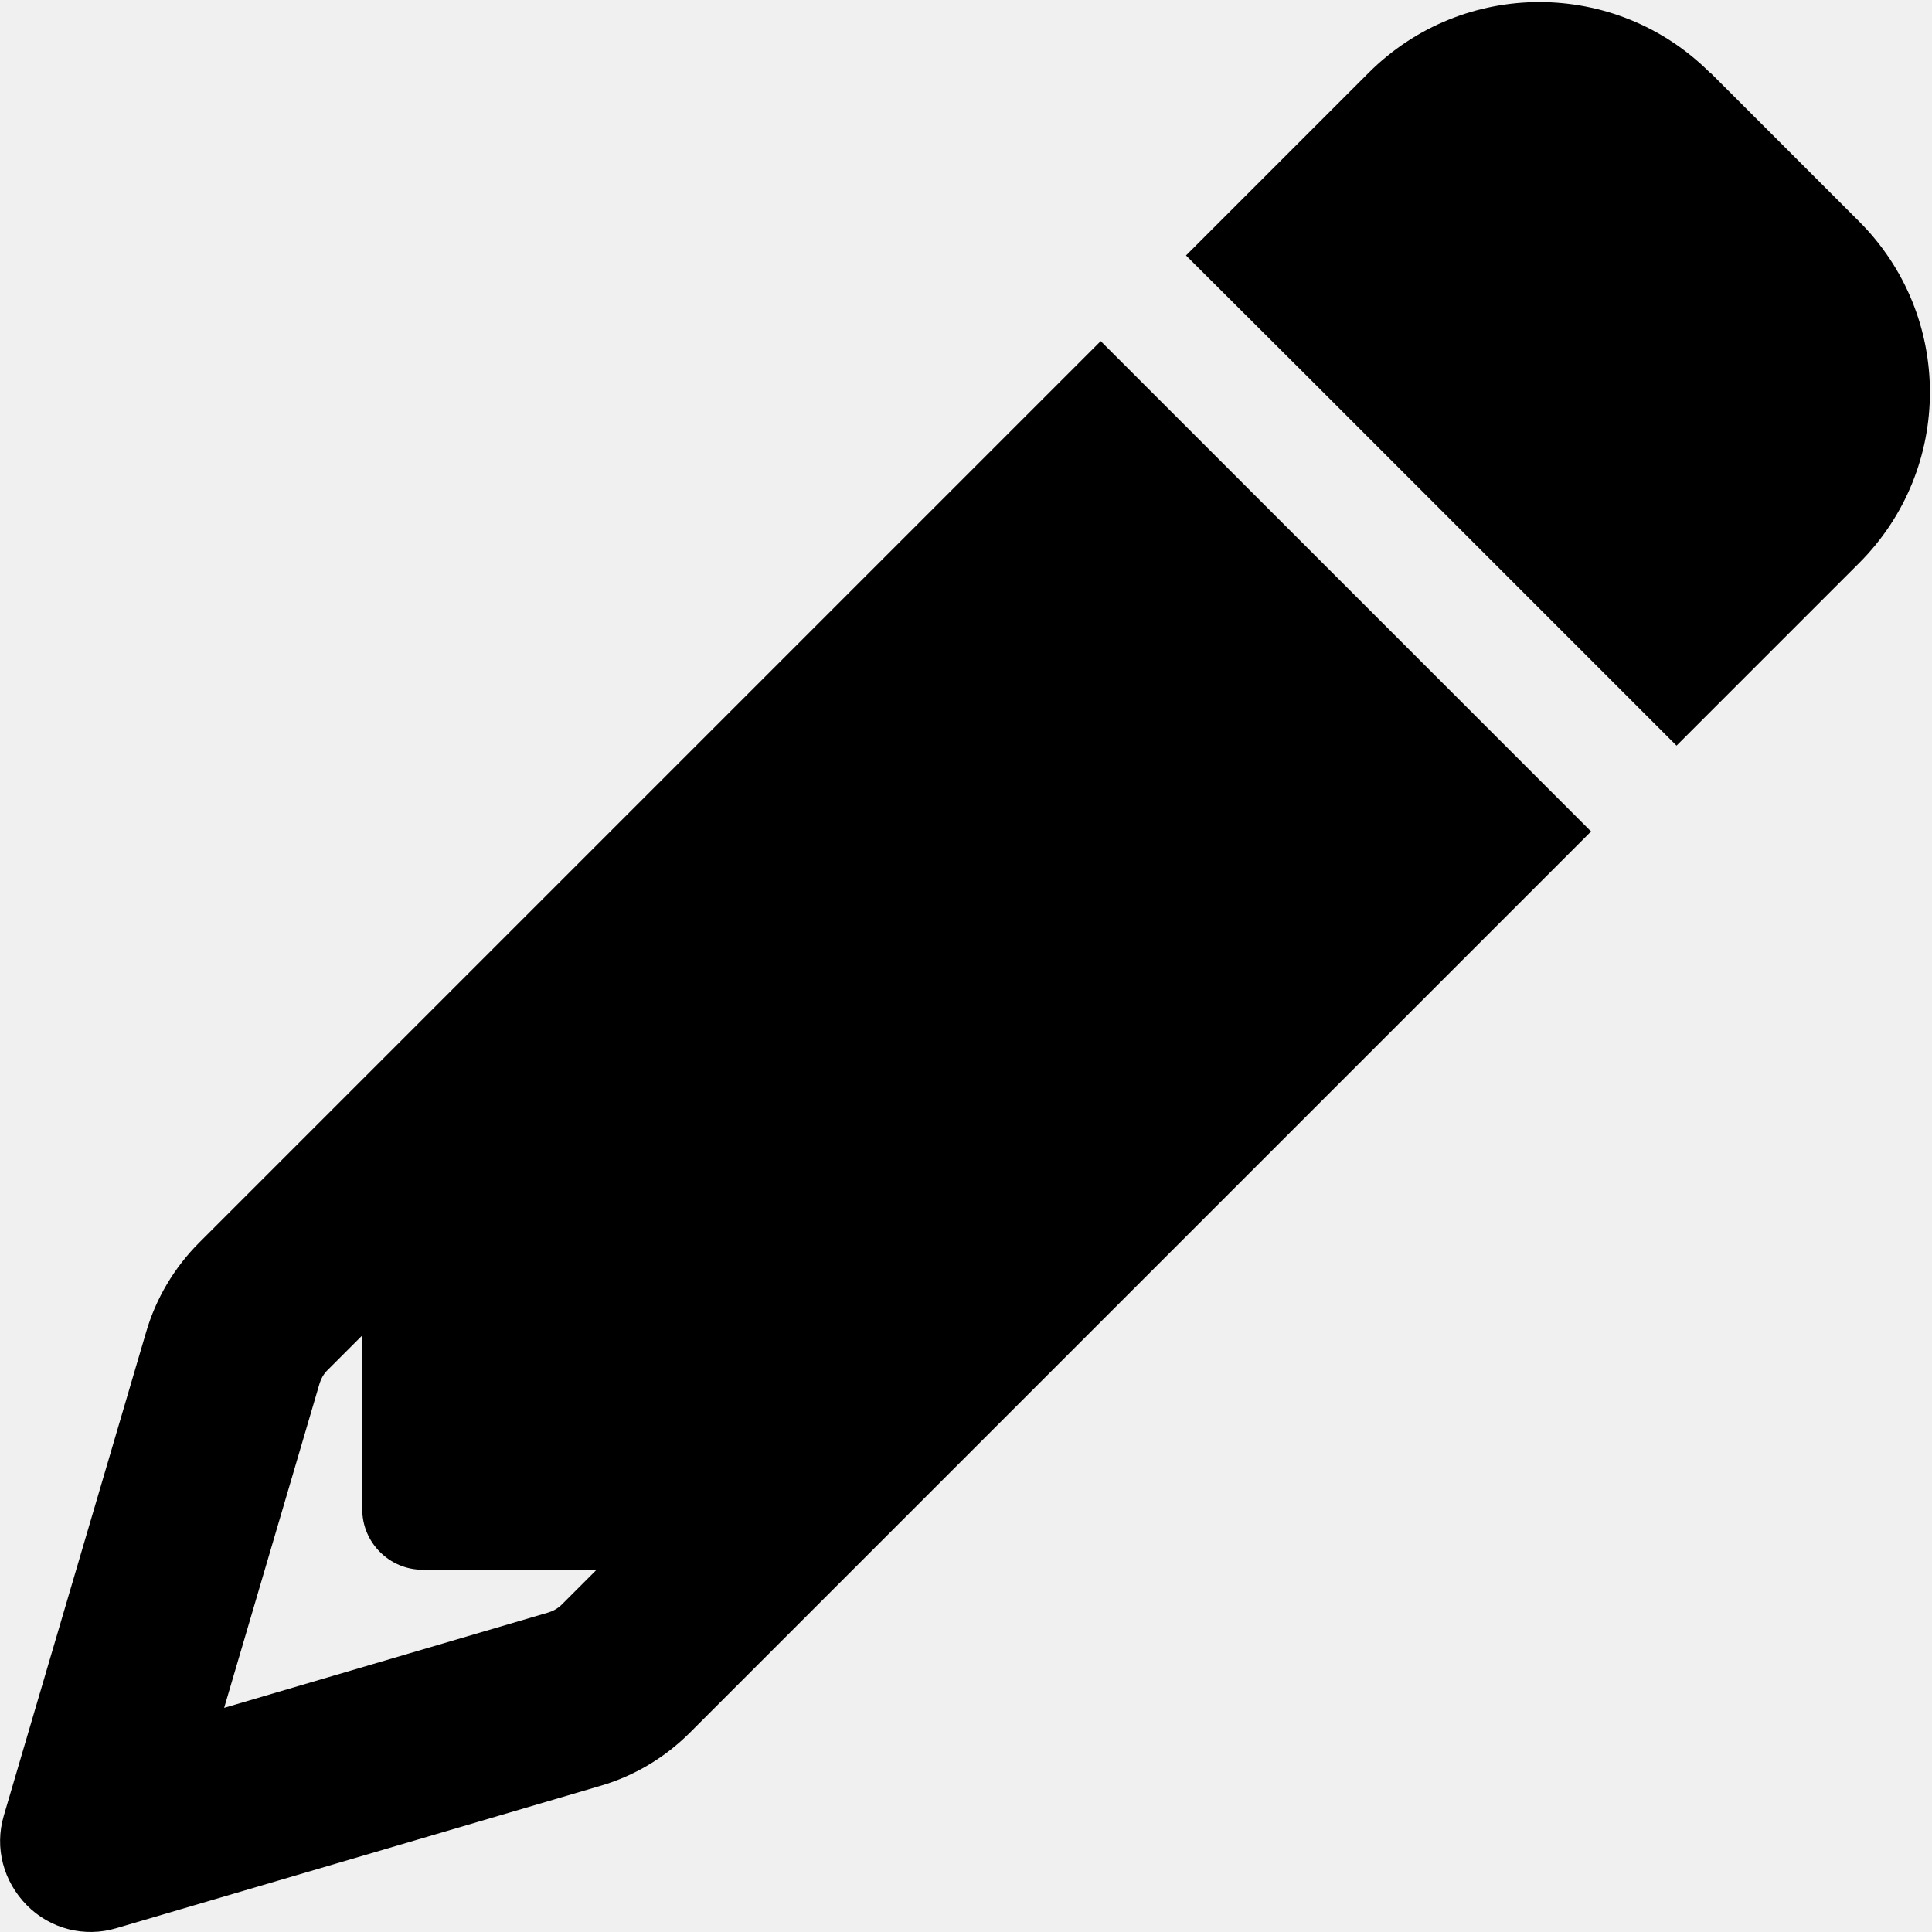
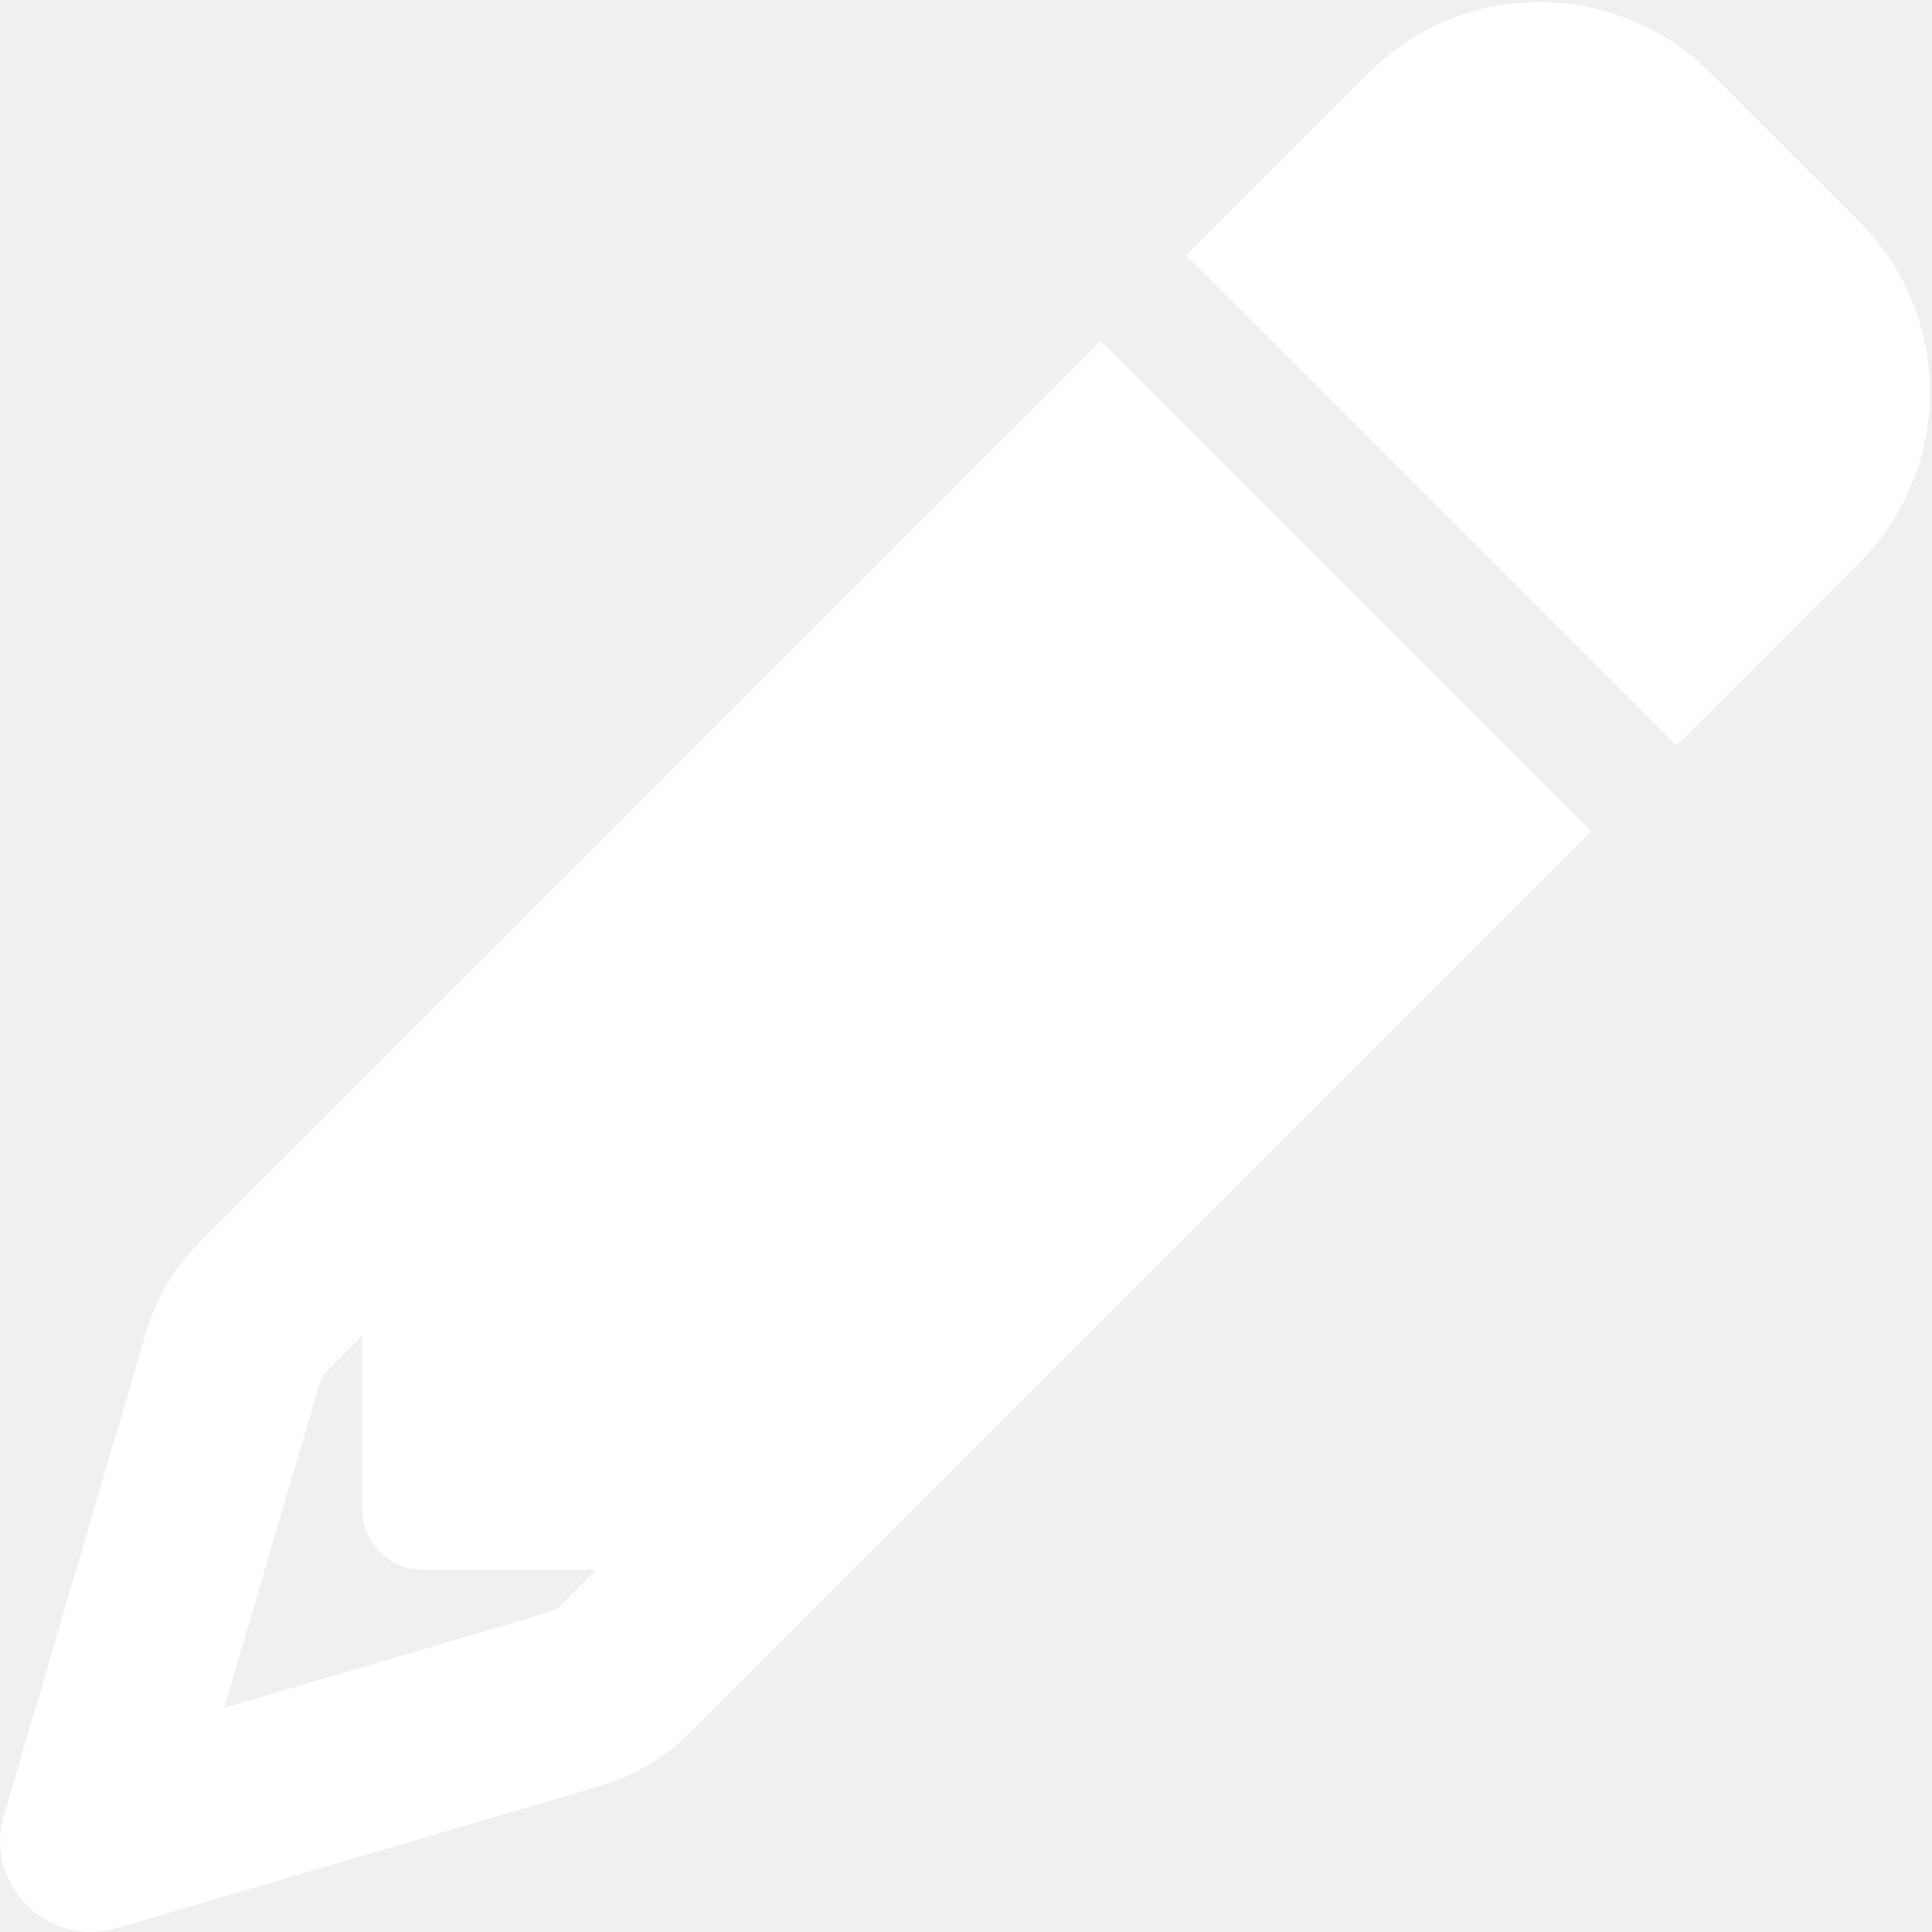
<svg xmlns="http://www.w3.org/2000/svg" viewBox="0 0 512 512">
-   <path d="M421.7 220.3l-11.3 11.3-22.6 22.6-205 205c-6.6 6.6-14.8 11.5-23.8 14.1L30.8 511c-8.4 2.5-17.5 .2-23.7-6.1S-1.5 489.7 1 481.2L38.7 353.1c2.6-9 7.5-17.2 14.1-23.8l205-205 22.6-22.6 11.3-11.3 33.9 33.9 62.1 62.1 33.9 33.9zM96 353.9l-9.3 9.3c-.9 .9-1.6 2.1-2 3.4l-25.3 86 86-25.3c1.3-.4 2.5-1.1 3.4-2l9.3-9.3H112c-8.8 0-16-7.2-16-16V353.9zM453.3 19.3l39.4 39.4c25 25 25 65.5 0 90.5l-14.5 14.5-22.6 22.6-11.3 11.3-33.9-33.9-62.1-62.1L314.3 67.7l11.3-11.3 22.6-22.6 14.5-14.5c25-25 65.5-25 90.5 0z" />
+   <path fill="#ffffff" d="M421.7 220.3l-11.3 11.3-22.6 22.6-205 205c-6.6 6.6-14.8 11.5-23.8 14.1L30.8 511c-8.4 2.5-17.5 .2-23.7-6.1S-1.5 489.7 1 481.2L38.7 353.1c2.6-9 7.5-17.2 14.1-23.8l205-205 22.6-22.6 11.3-11.3 33.9 33.9 62.1 62.1 33.9 33.9zM96 353.9l-9.3 9.3c-.9 .9-1.6 2.1-2 3.4l-25.3 86 86-25.3c1.3-.4 2.5-1.1 3.4-2l9.3-9.3H112c-8.8 0-16-7.2-16-16V353.9zM453.3 19.3l39.4 39.4c25 25 25 65.5 0 90.5l-14.5 14.5-22.6 22.6-11.3 11.3-33.9-33.9-62.1-62.1L314.3 67.7l11.3-11.3 22.6-22.6 14.5-14.5c25-25 65.5-25 90.5 0z" />
</svg>
